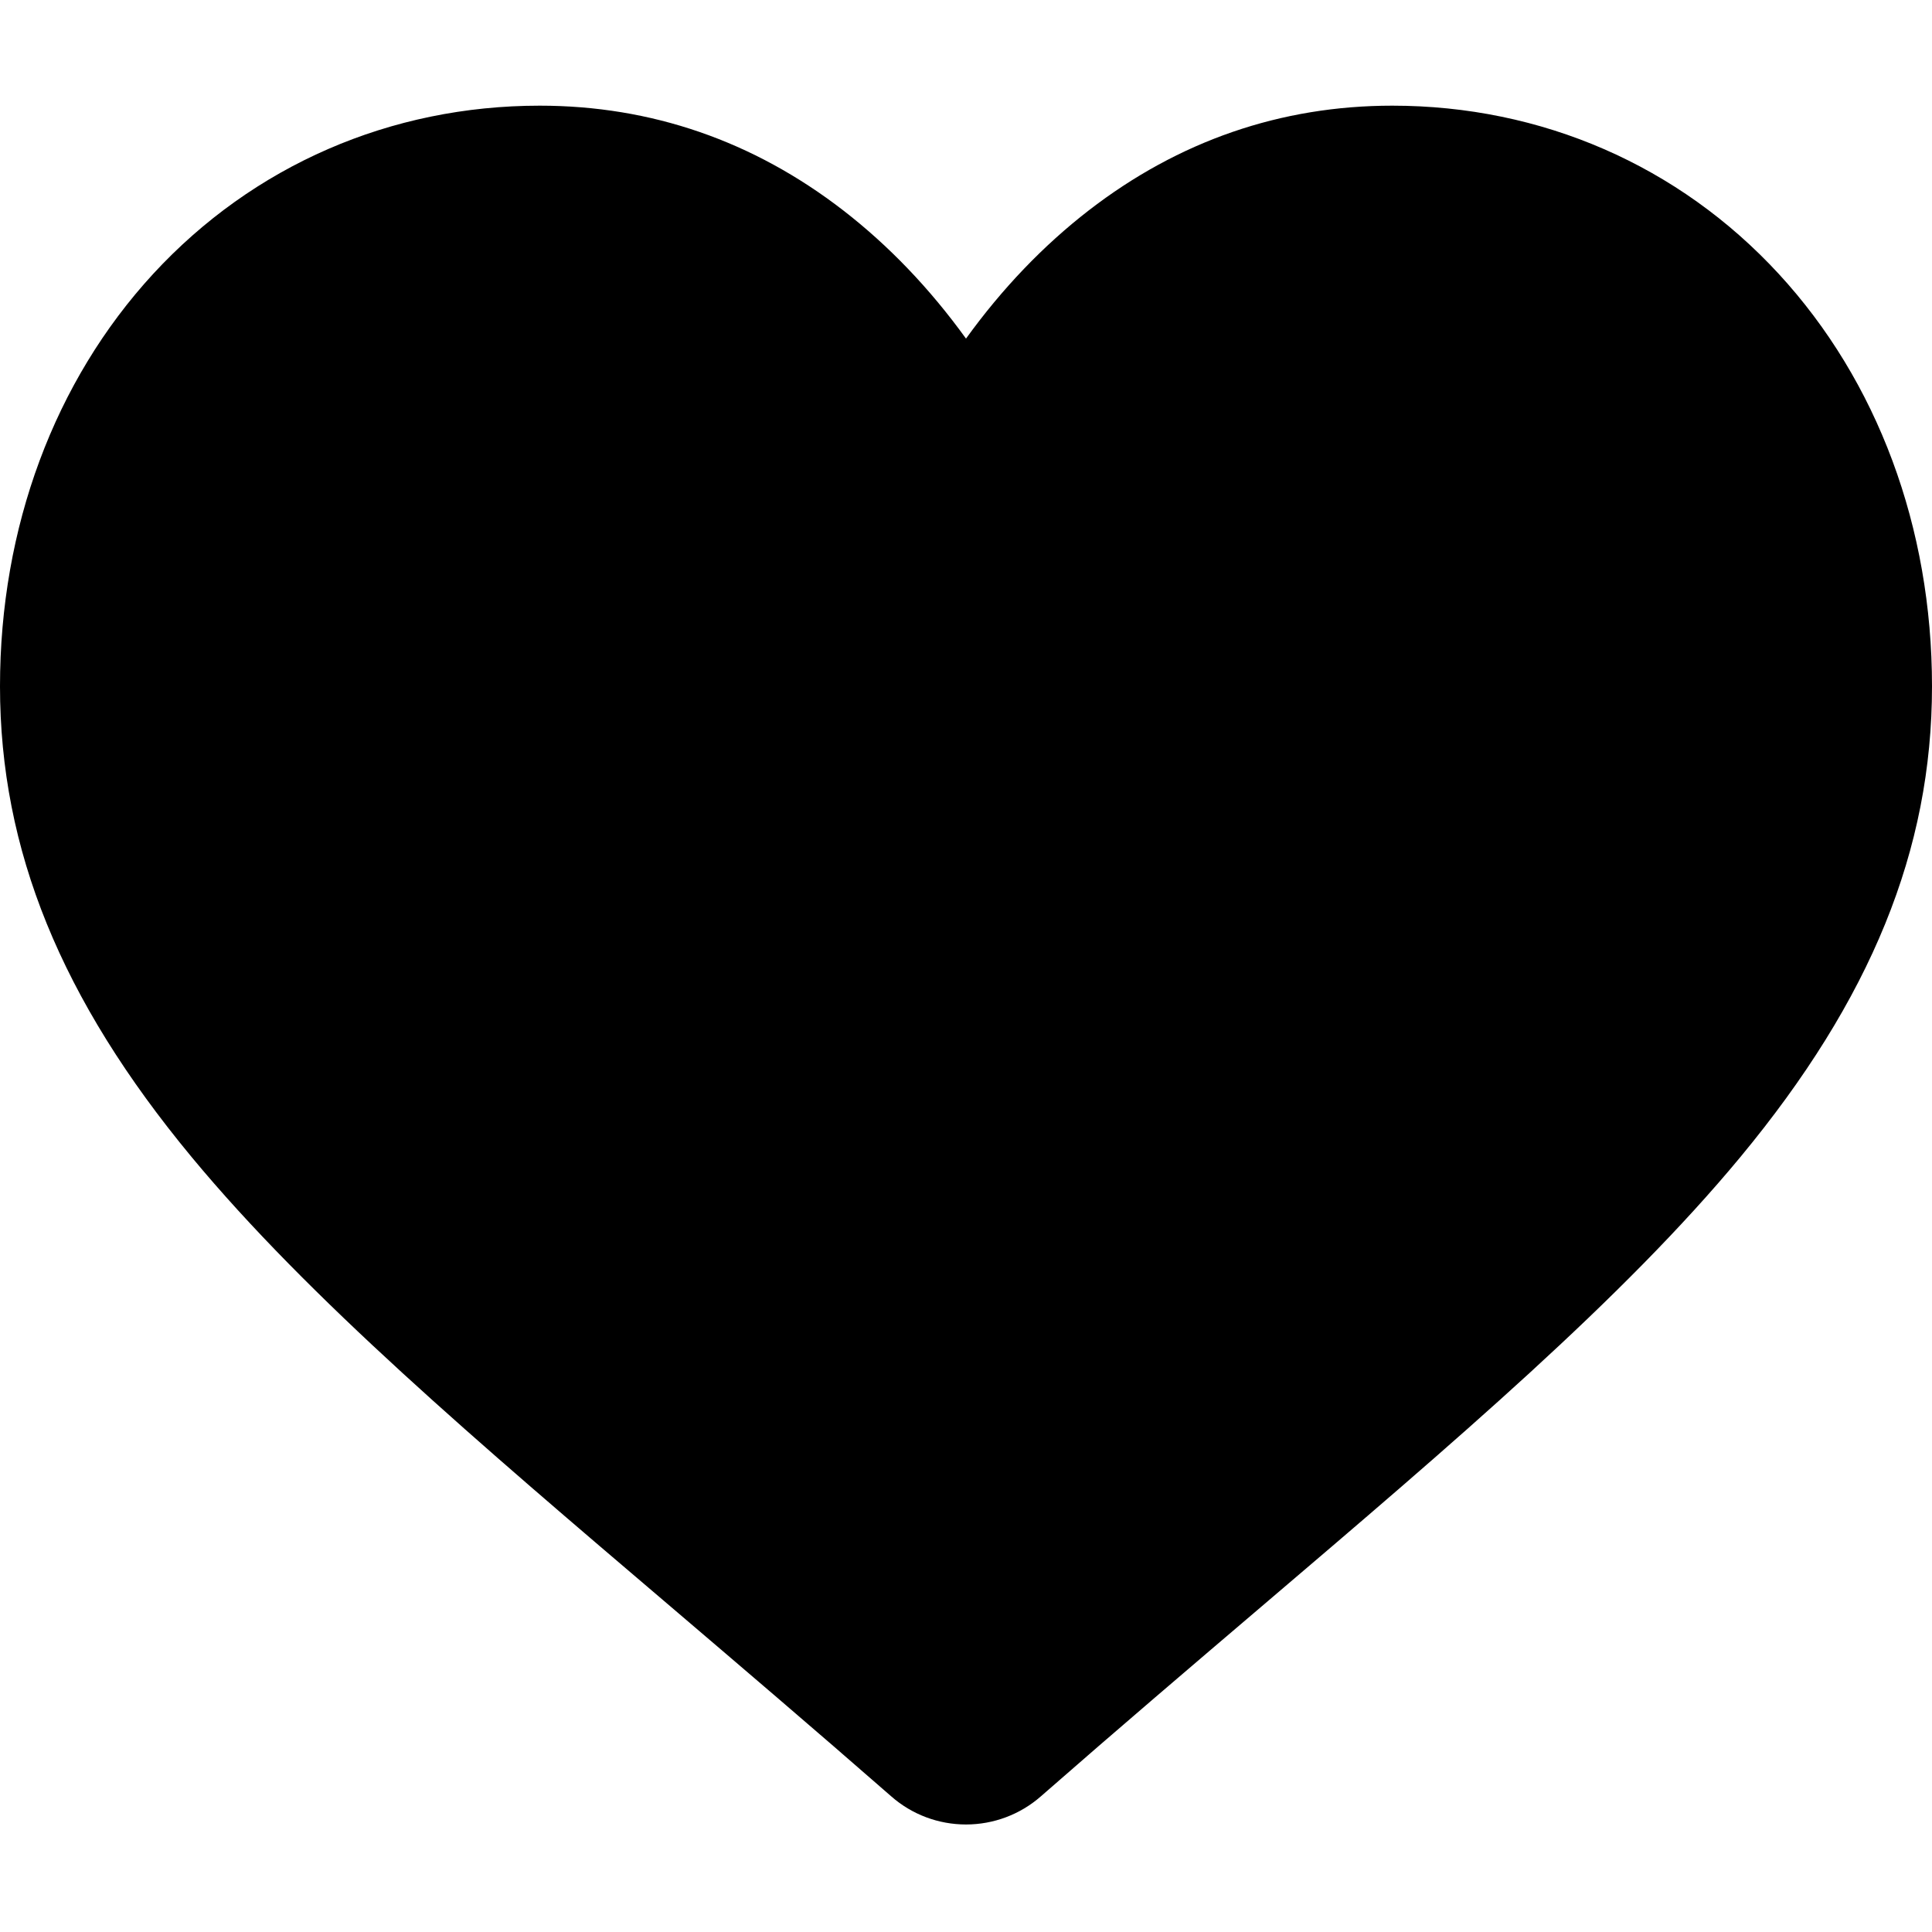
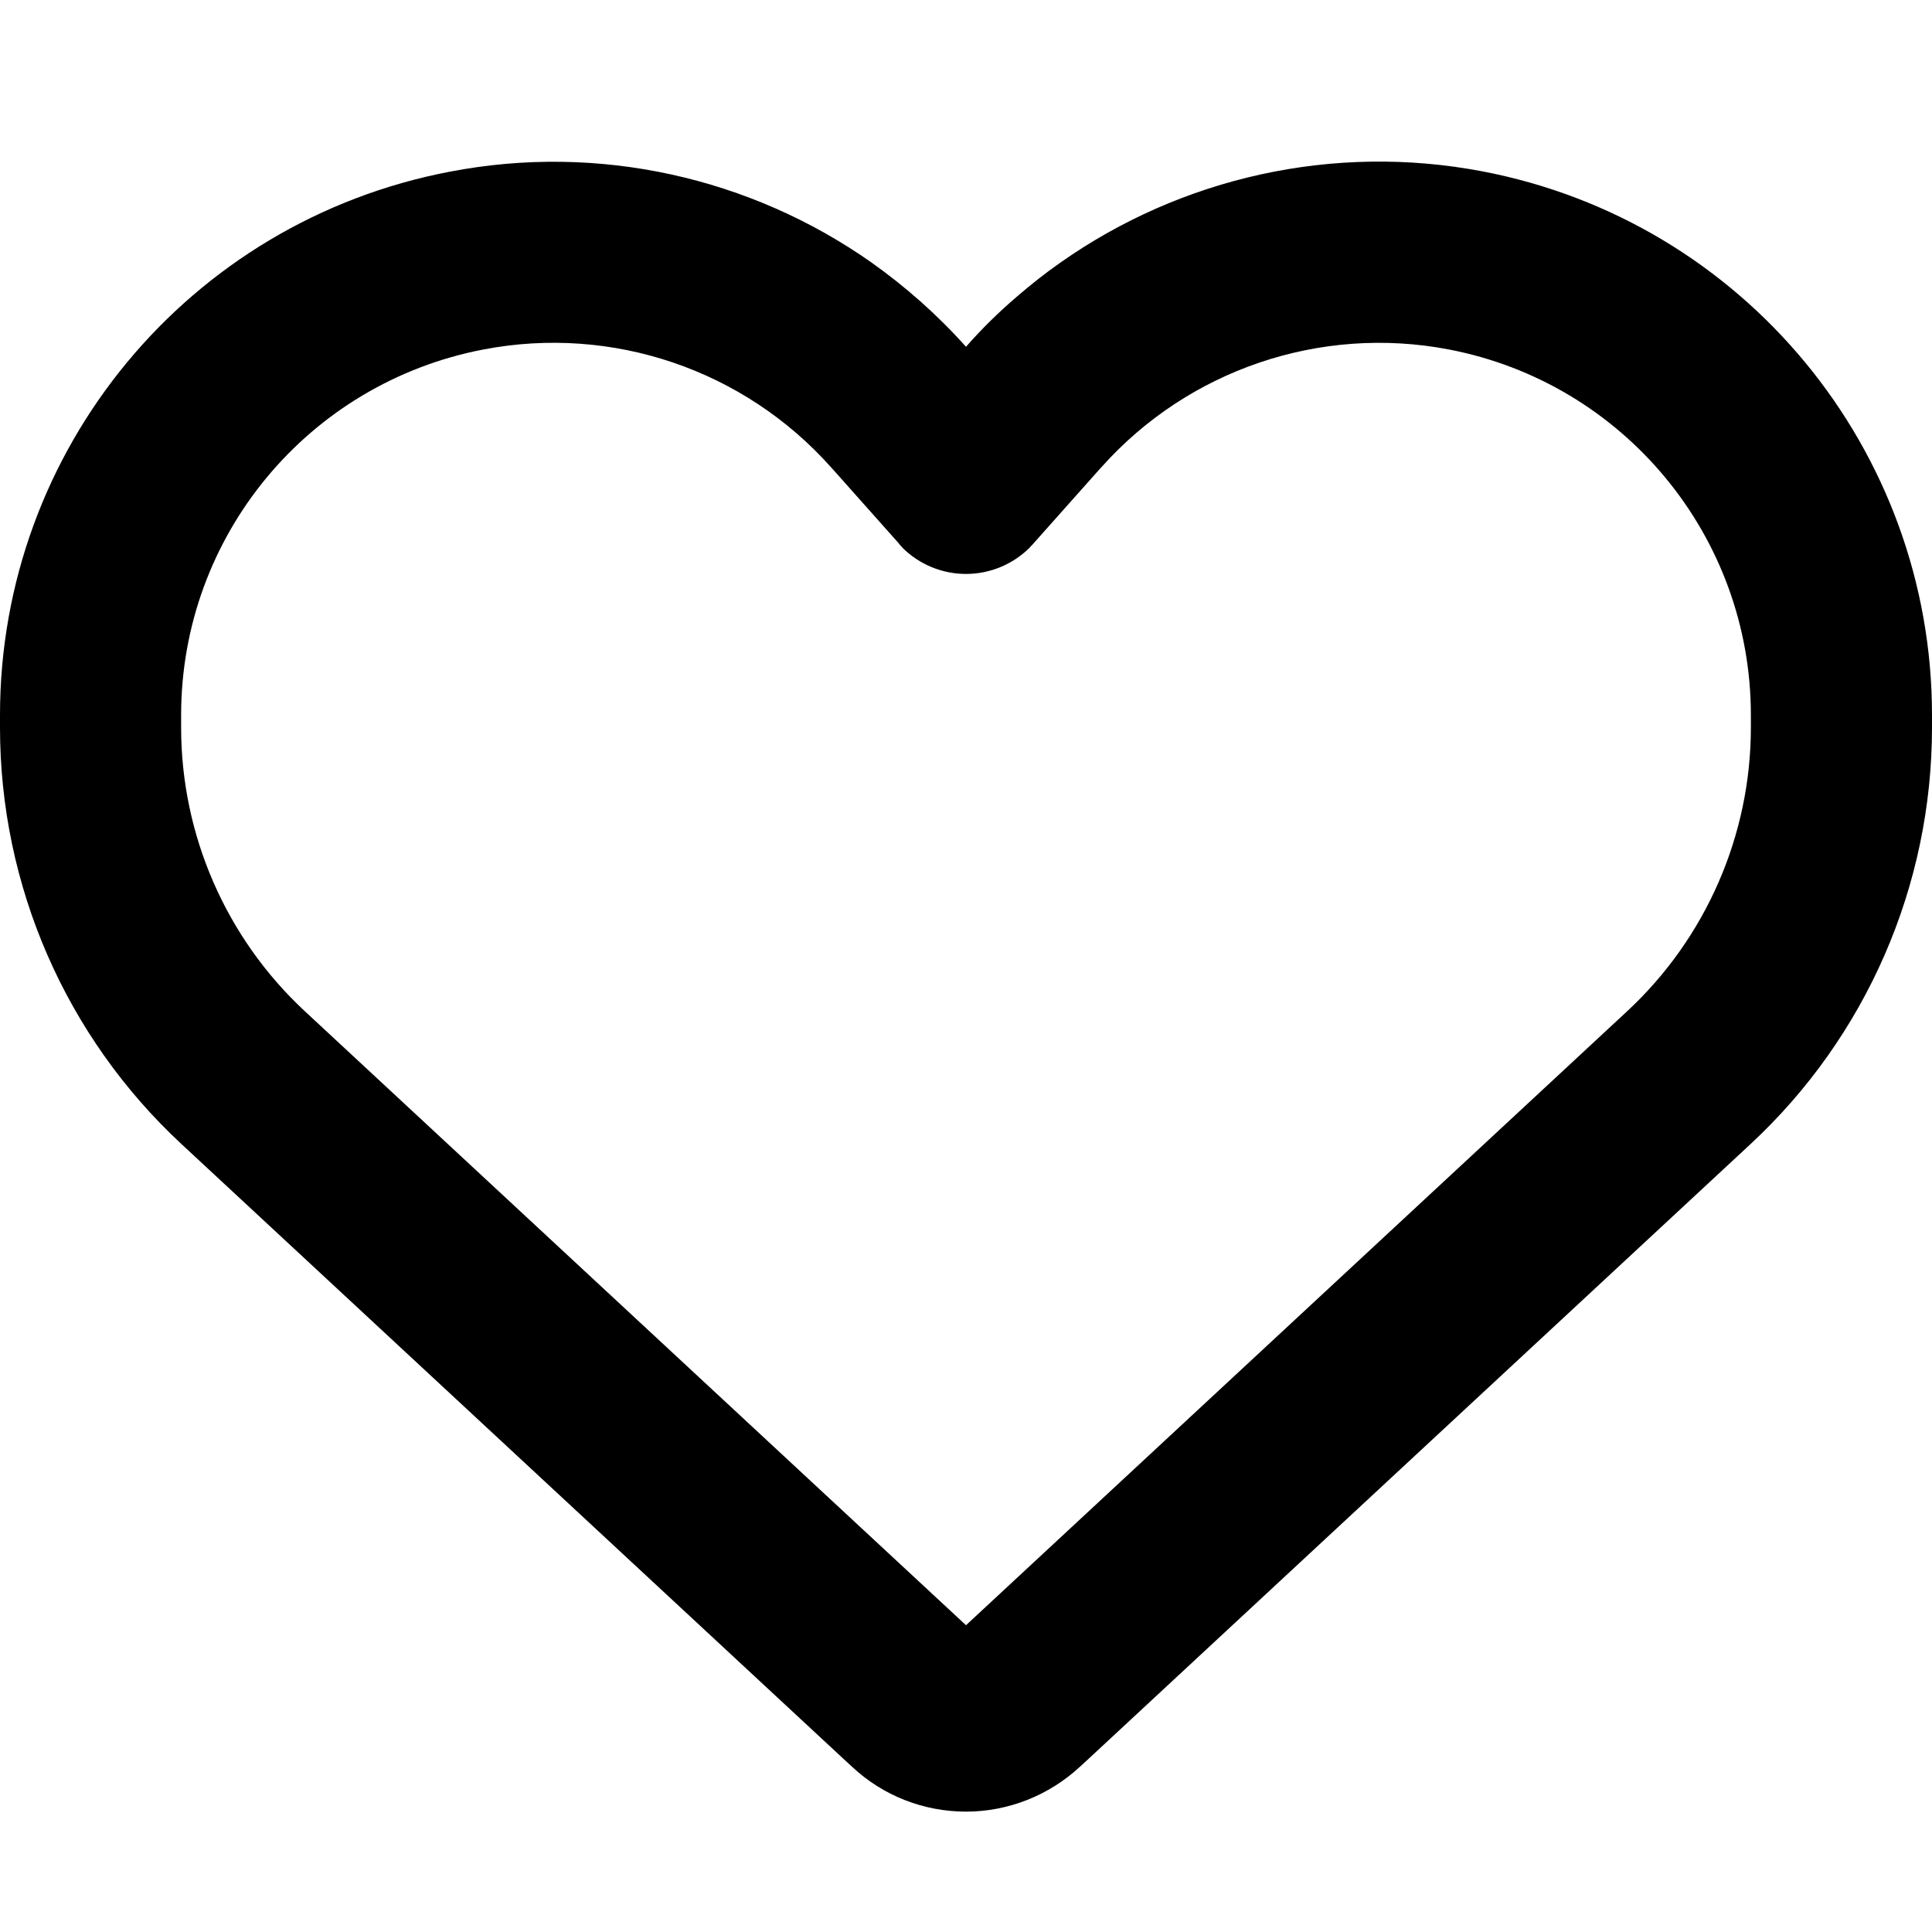
- <svg xmlns="http://www.w3.org/2000/svg" width="23" height="23" viewBox="0 0 23 23">
-   <path d="M21.175 3.26C19.985 1.969 18.351 1.258 16.575 1.258C15.247 1.258 14.031 1.678 12.961 2.505C12.421 2.923 11.931 3.434 11.5 4.031C11.069 3.434 10.579 2.923 10.039 2.505C8.969 1.678 7.753 1.258 6.425 1.258C4.649 1.258 3.015 1.969 1.824 3.26C0.648 4.537 0 6.28 0 8.17C0 10.115 0.725 11.896 2.281 13.774C3.673 15.454 5.674 17.159 7.992 19.133C8.783 19.808 9.68 20.572 10.611 21.386C10.857 21.602 11.173 21.72 11.5 21.72C11.827 21.72 12.143 21.602 12.389 21.387C13.32 20.572 14.217 19.808 15.009 19.133C17.326 17.159 19.327 15.454 20.719 13.774C22.275 11.896 23 10.115 23 8.17C23 6.28 22.352 4.537 21.175 3.26Z" />
+ <svg xmlns="http://www.w3.org/2000/svg" viewBox="0 0 512 512">
+   <path d="M225.8 468.2l-2.5-2.3L48.1 303.2C17.4 274.7 0 234.7 0 192.8v-3.3c0-70.4 50-130.8 119.2-144C158.6 37.9 198.9 47 231 69.6c9 6.4 17.4 13.8 25 22.3c4.2-4.8 8.7-9.2 13.5-13.3c3.7-3.2 7.5-6.2 11.5-9c0 0 0 0 0 0C313.1 47 353.4 37.9 392.8 45.4C462 58.6 512 119.1 512 189.5v3.3c0 41.9-17.4 81.9-48.1 110.4L288.7 465.9l-2.5 2.3c-8.2 7.6-19 11.9-30.2 11.9s-22-4.2-30.2-11.9zM239.1 145c-.4-.3-.7-.7-1-1.1l-17.8-20c0 0-.1-.1-.1-.1c0 0 0 0 0 0c-23.1-25.9-58-37.7-92-31.2C81.6 101.5 48 142.1 48 189.5v3.3c0 28.5 11.9 55.8 32.8 75.2L256 430.7 431.2 268c20.9-19.4 32.8-46.7 32.8-75.2v-3.3c0-47.3-33.6-88-80.1-96.9c-34-6.5-69 5.4-92 31.2c0 0 0 0-.1 .1s0 0-.1 .1l-17.8 20c-.3 .4-.7 .7-1 1.1c-4.5 4.5-10.6 7-16.9 7s-12.4-2.5-16.9-7z" />
</svg>
